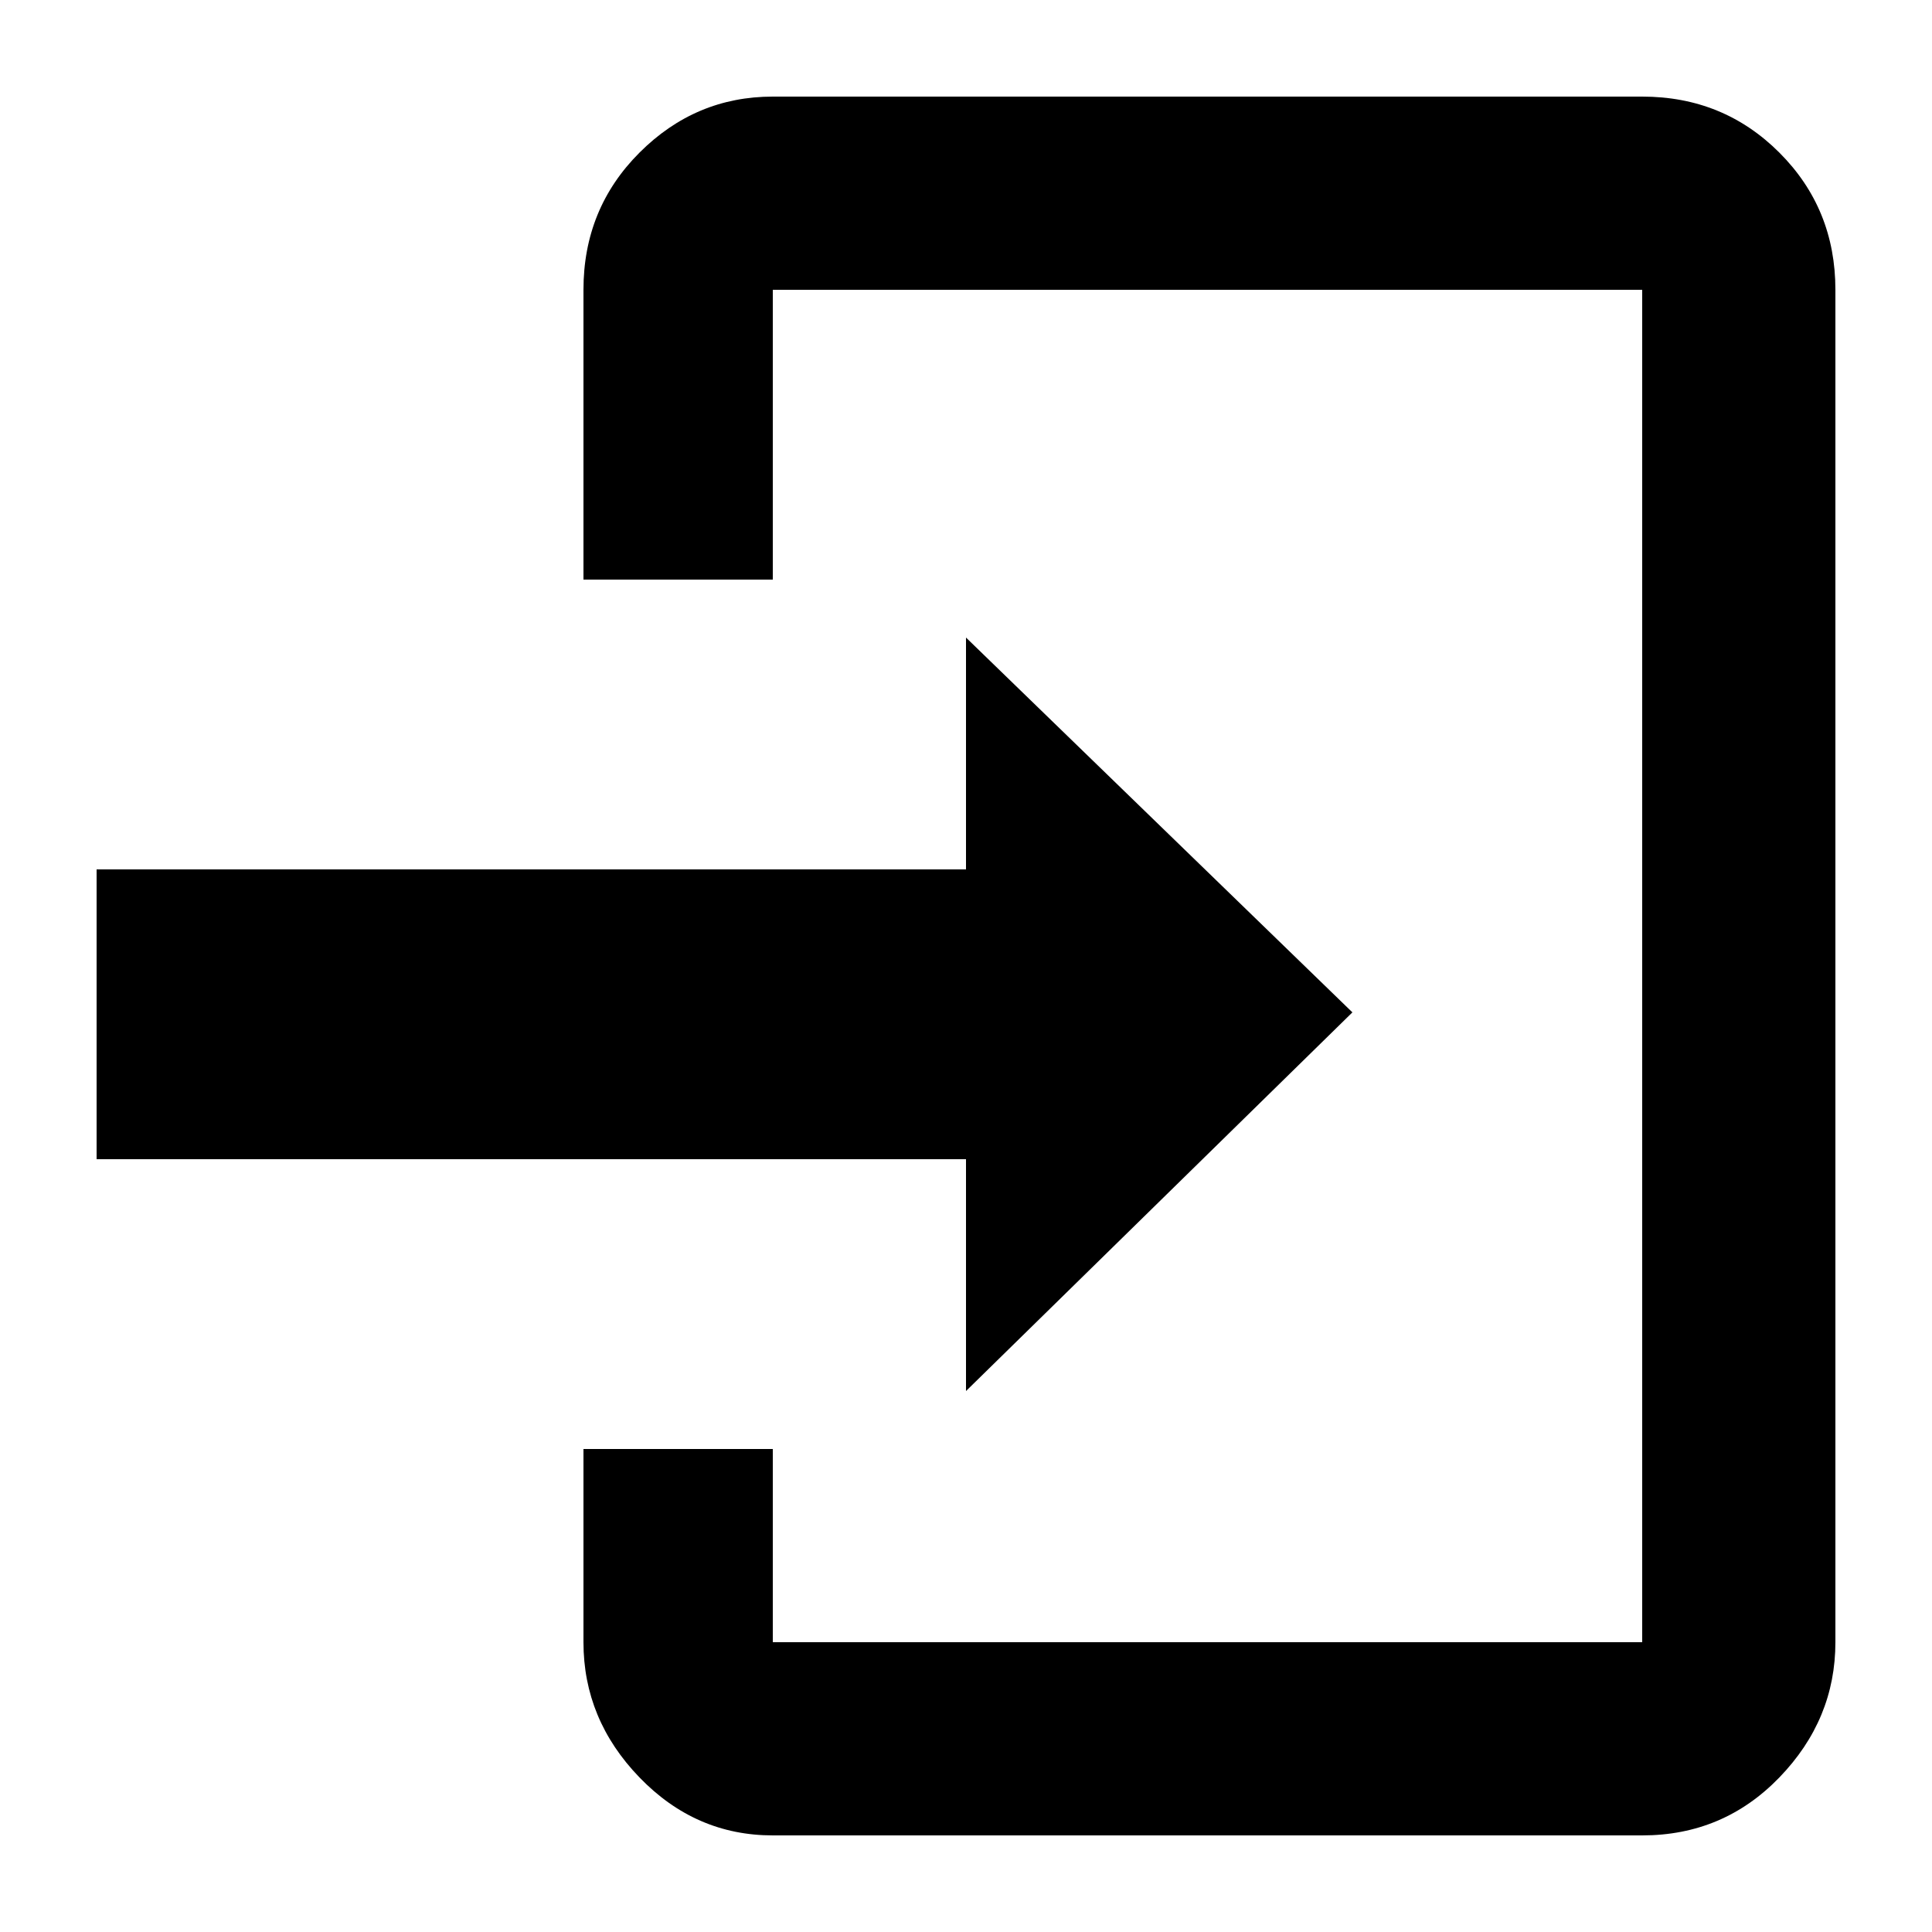
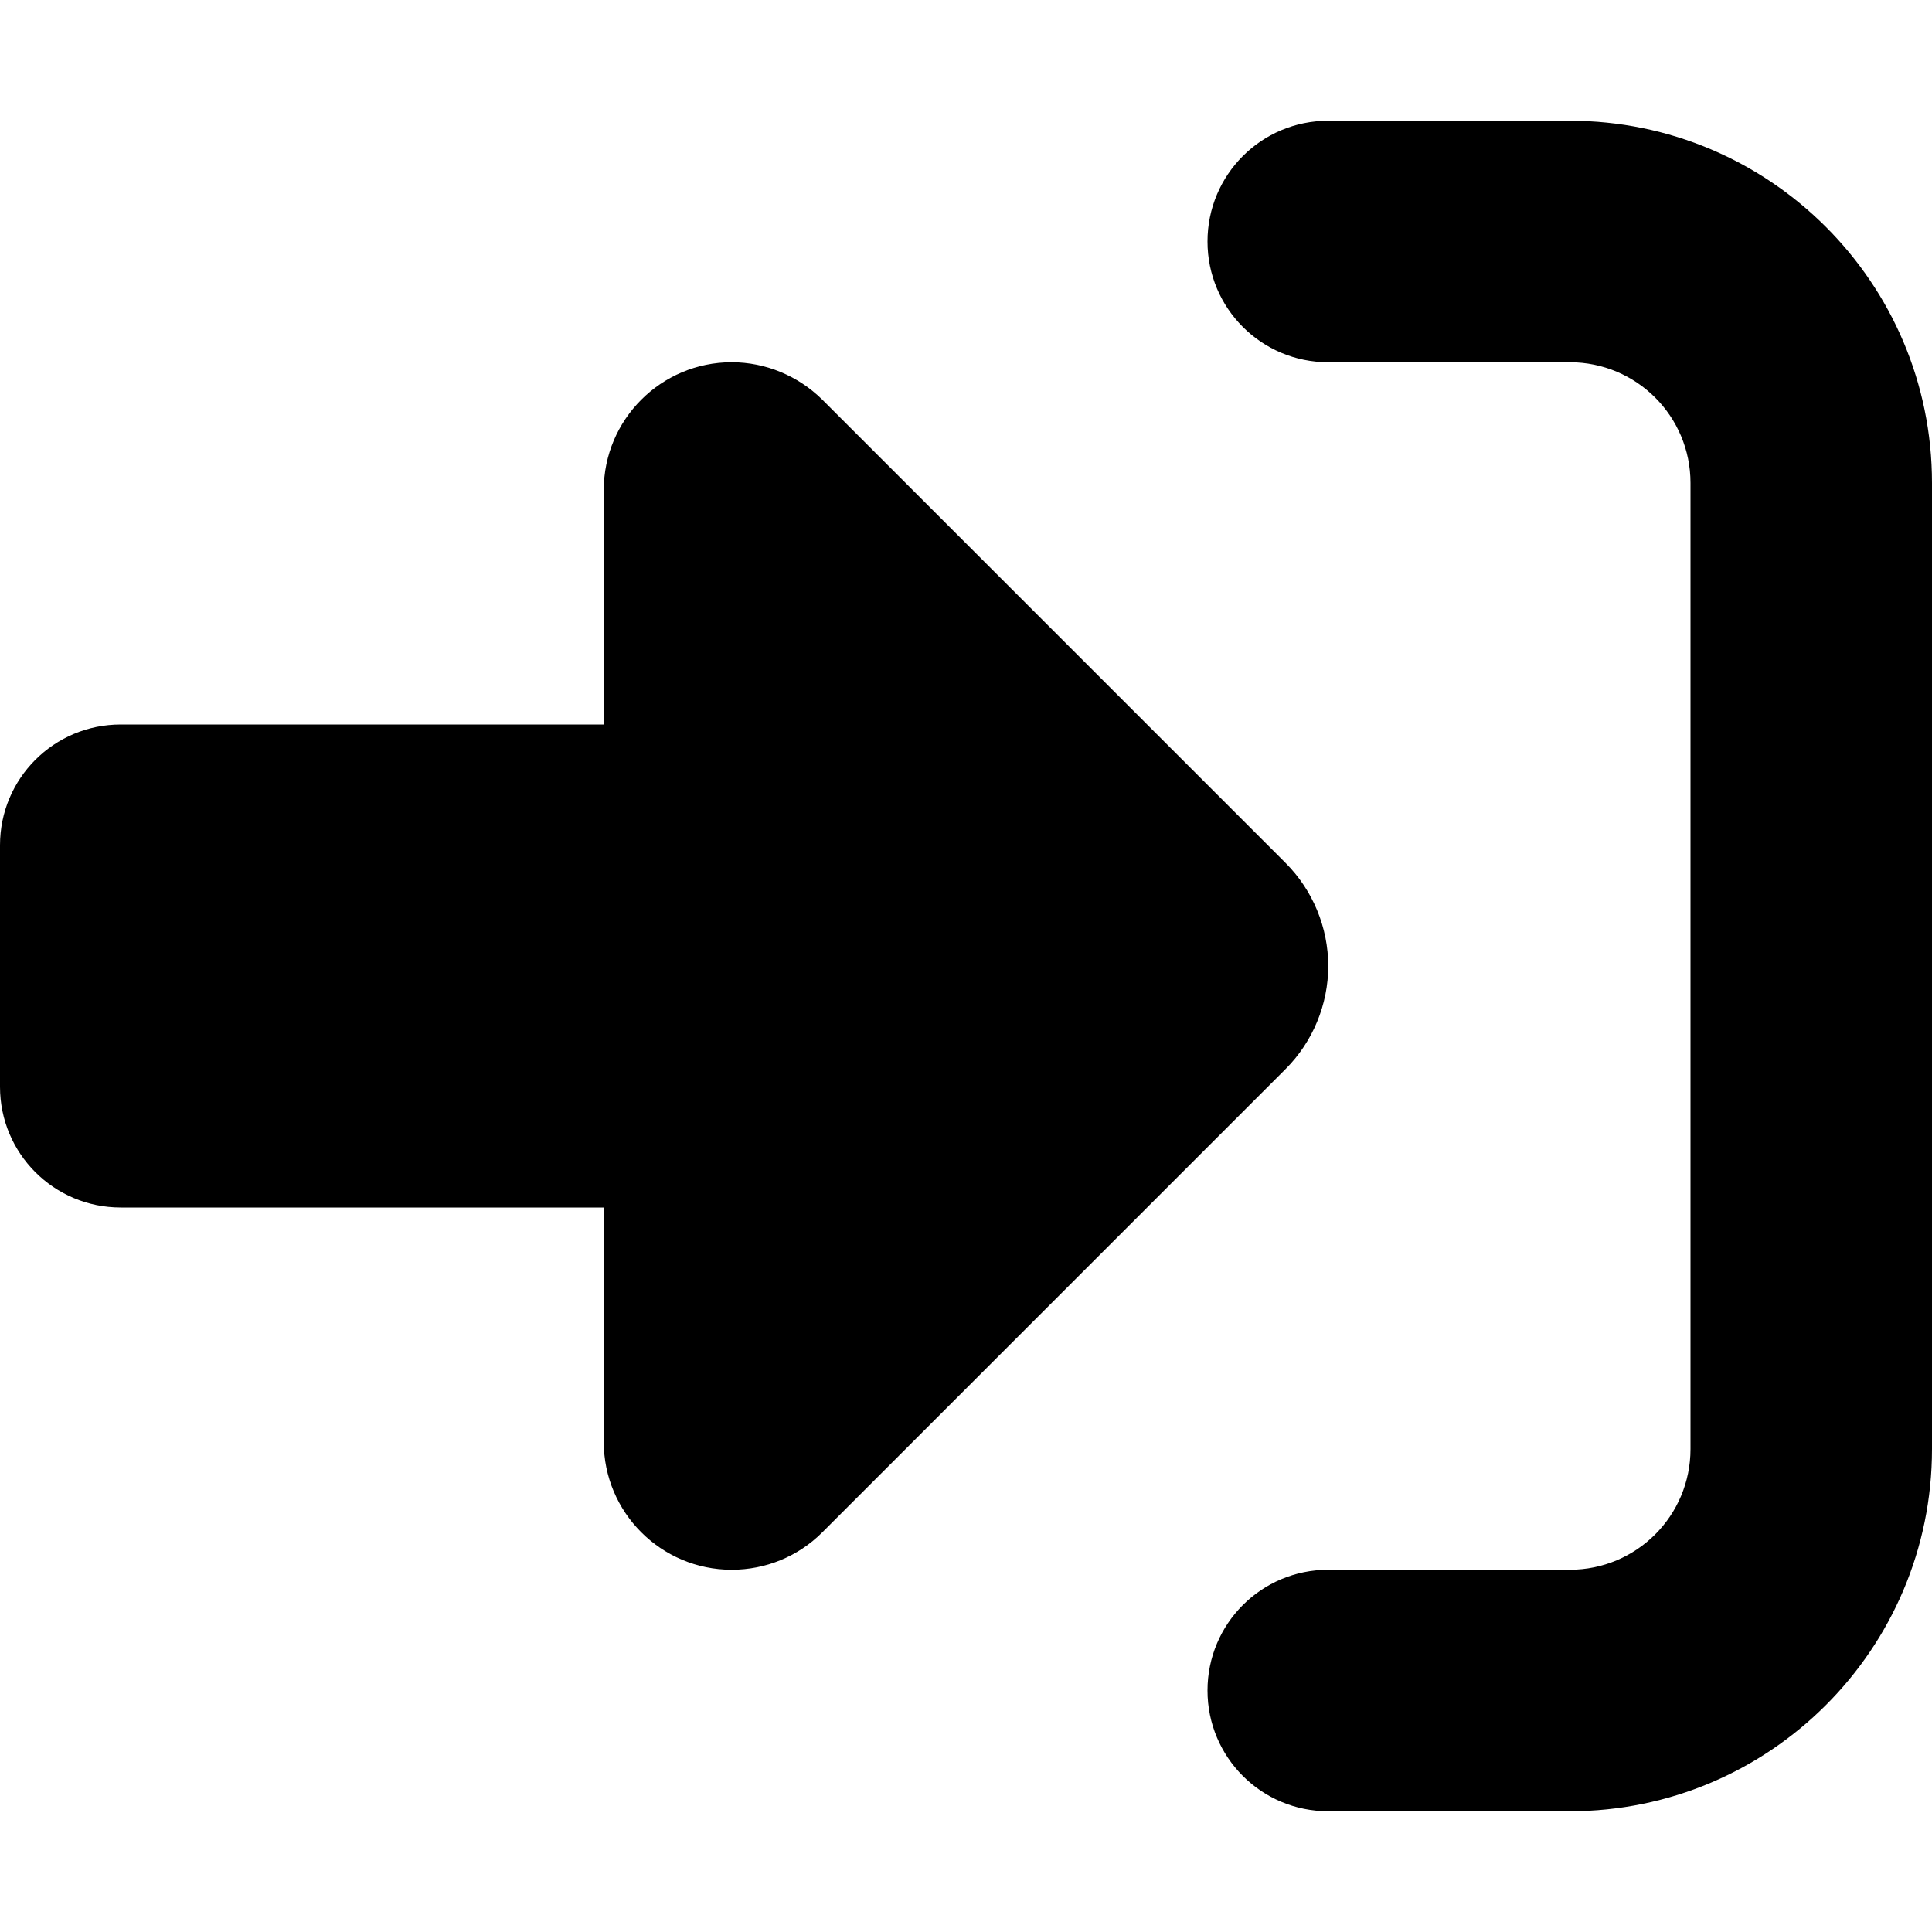
- <svg xmlns="http://www.w3.org/2000/svg" viewBox="0 0 900 1000" fill="currentColor" height="1em" width="1em">
-   <path d="M800 50c28 0 51.667 9.667 71 29s29 43 29 71v700c0 26.667-9.667 50-29 70s-43 30-71 30H350c-26.667 0-49.667-10-69-30s-29-43.333-29-70V750h98v100h450V150H350v150h-98V150c0-28 9.667-51.667 29-71s42.333-29 69-29h450M450 720V600H0V450h450V330l200 194-200 196" />
+ <svg xmlns="http://www.w3.org/2000/svg" viewBox="0 0 512 512">
+   <path d="M217.9 105.9L340.7 228.7c7.2 7.2 11.3 17.1 11.3 27.3s-4.1 20.1-11.3 27.3L217.9 406.1c-6.4 6.4-15 9.9-24 9.9c-18.7 0-33.9-15.2-33.9-33.9l0-62.1L32 320c-17.7 0-32-14.3-32-32l0-64c0-17.7 14.3-32 32-32l128 0 0-62.1c0-18.7 15.2-33.9 33.9-33.9c9 0 17.6 3.6 24 9.9zM352 416l64 0c17.7 0 32-14.3 32-32l0-256c0-17.7-14.3-32-32-32l-64 0c-17.7 0-32-14.3-32-32s14.3-32 32-32l64 0c53 0 96 43 96 96l0 256c0 53-43 96-96 96l-64 0c-17.7 0-32-14.3-32-32s14.3-32 32-32z" />
</svg>
